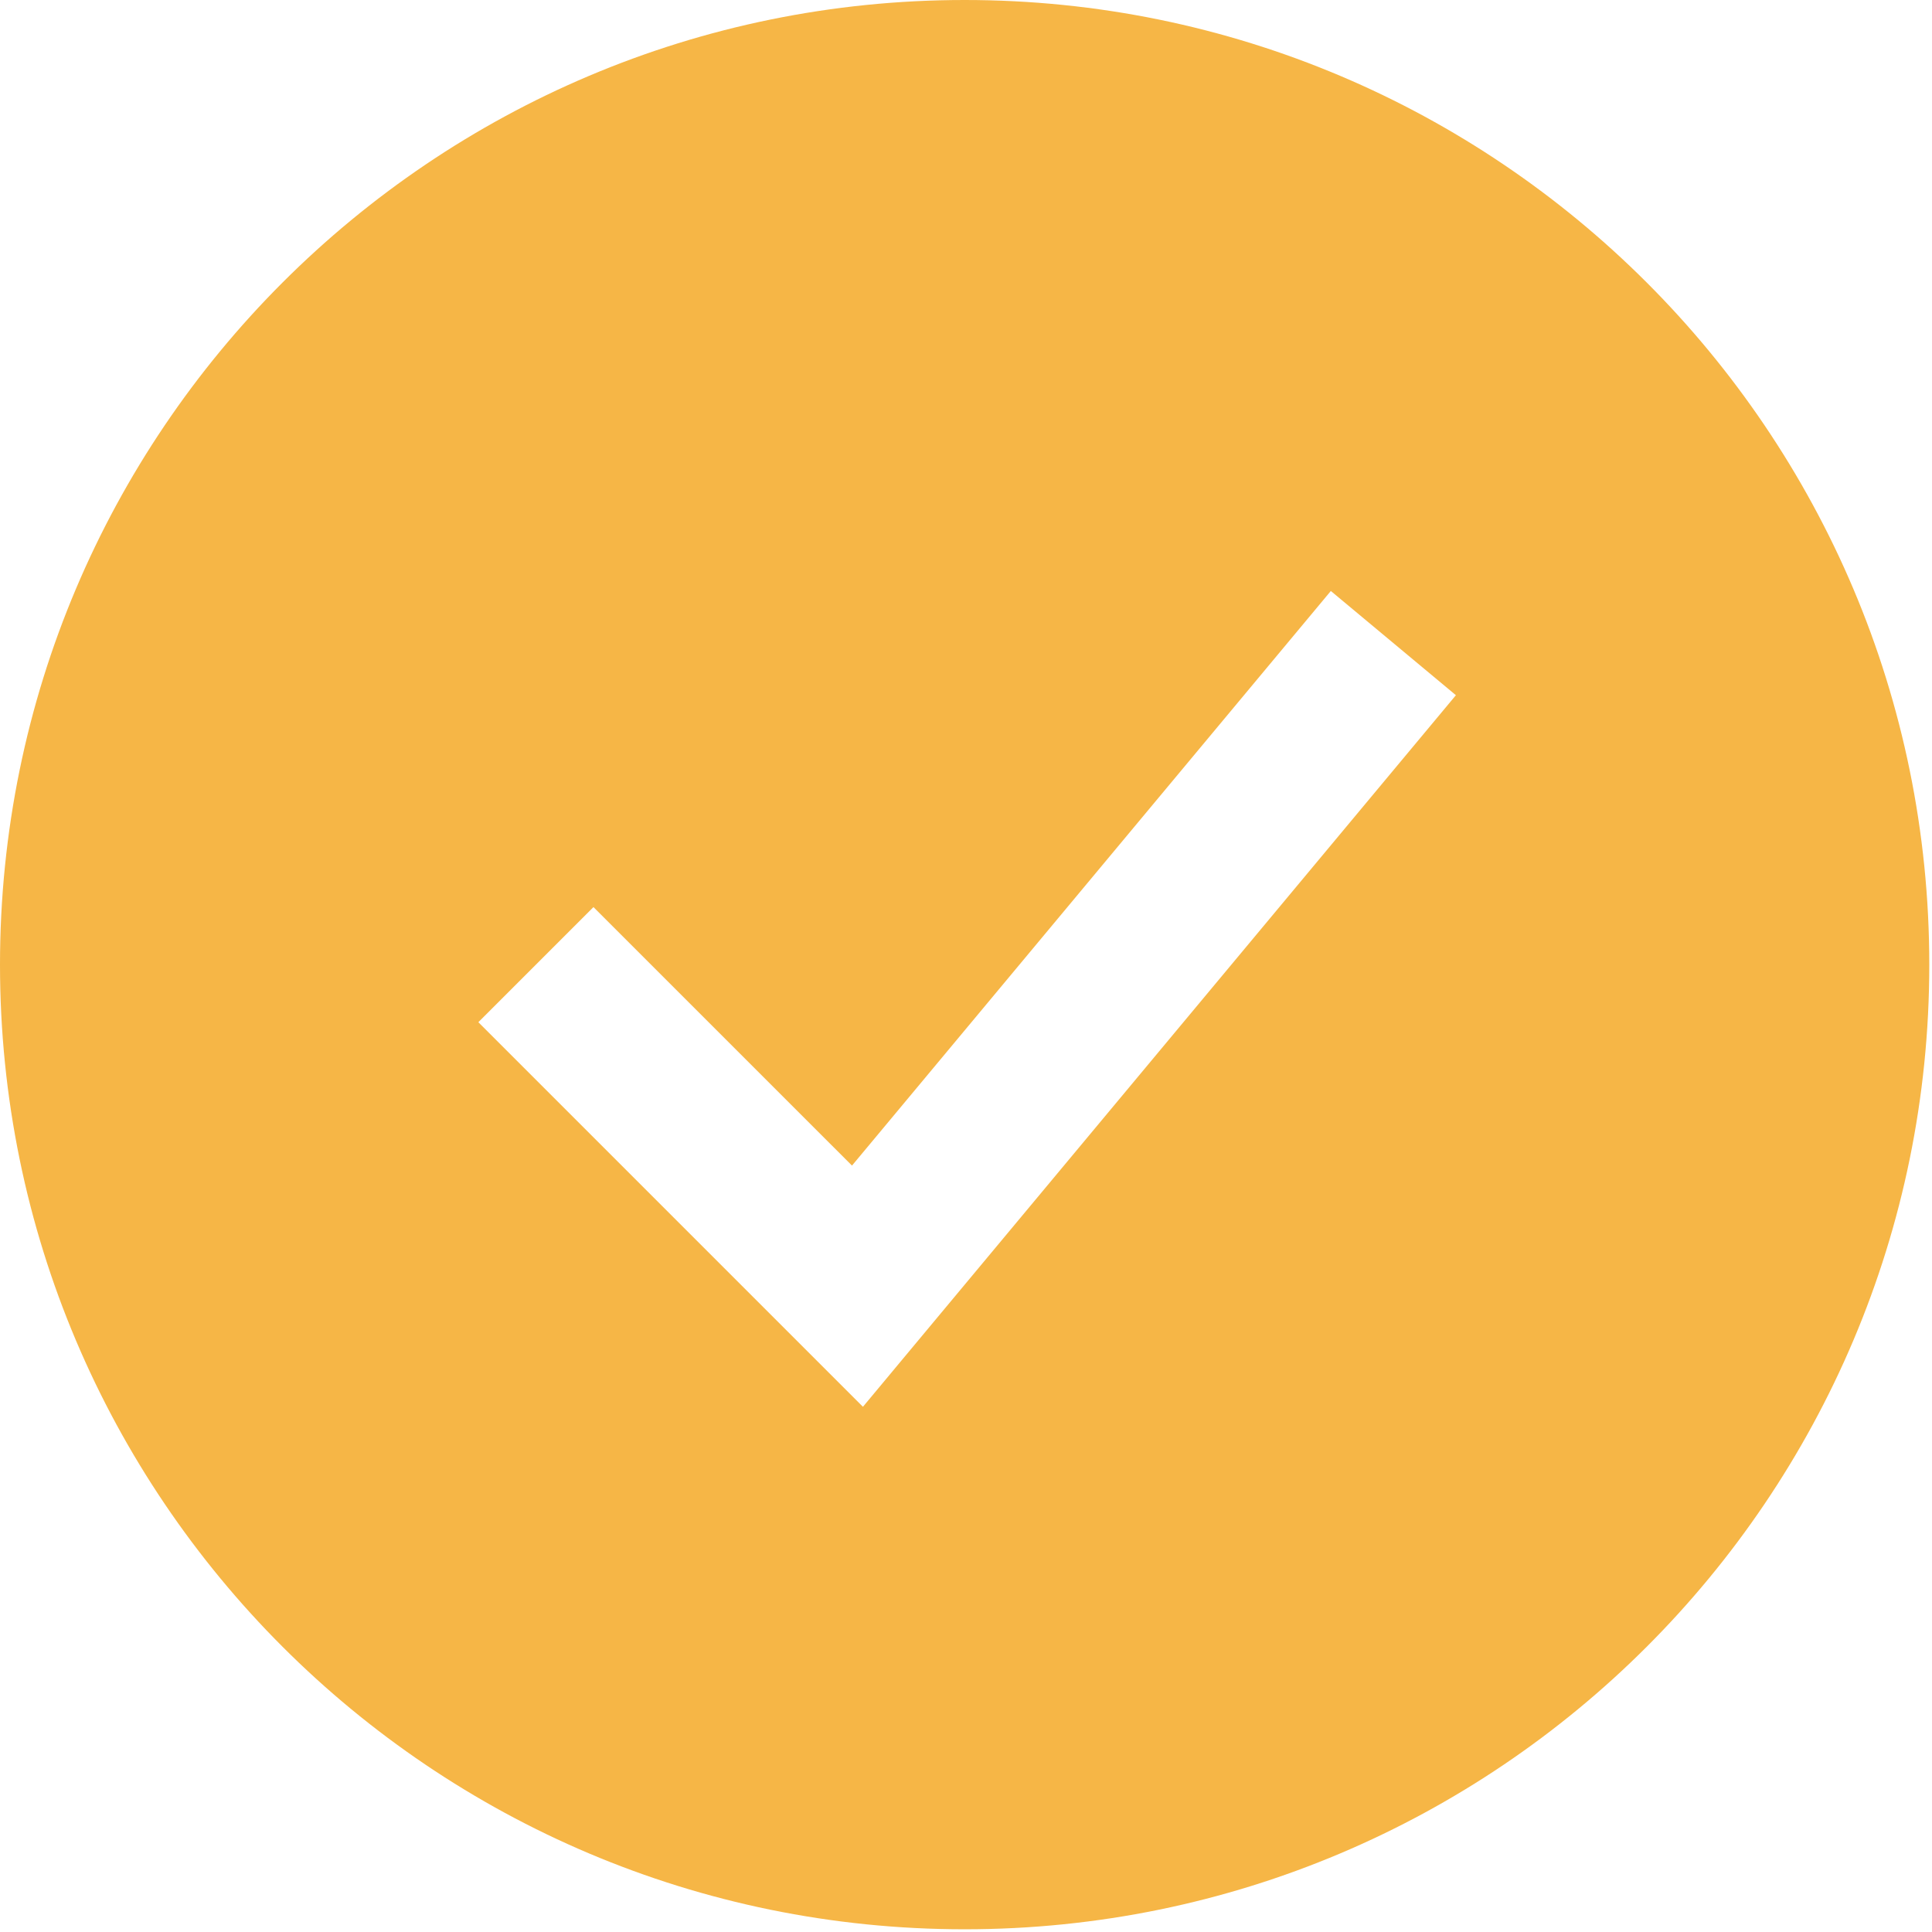
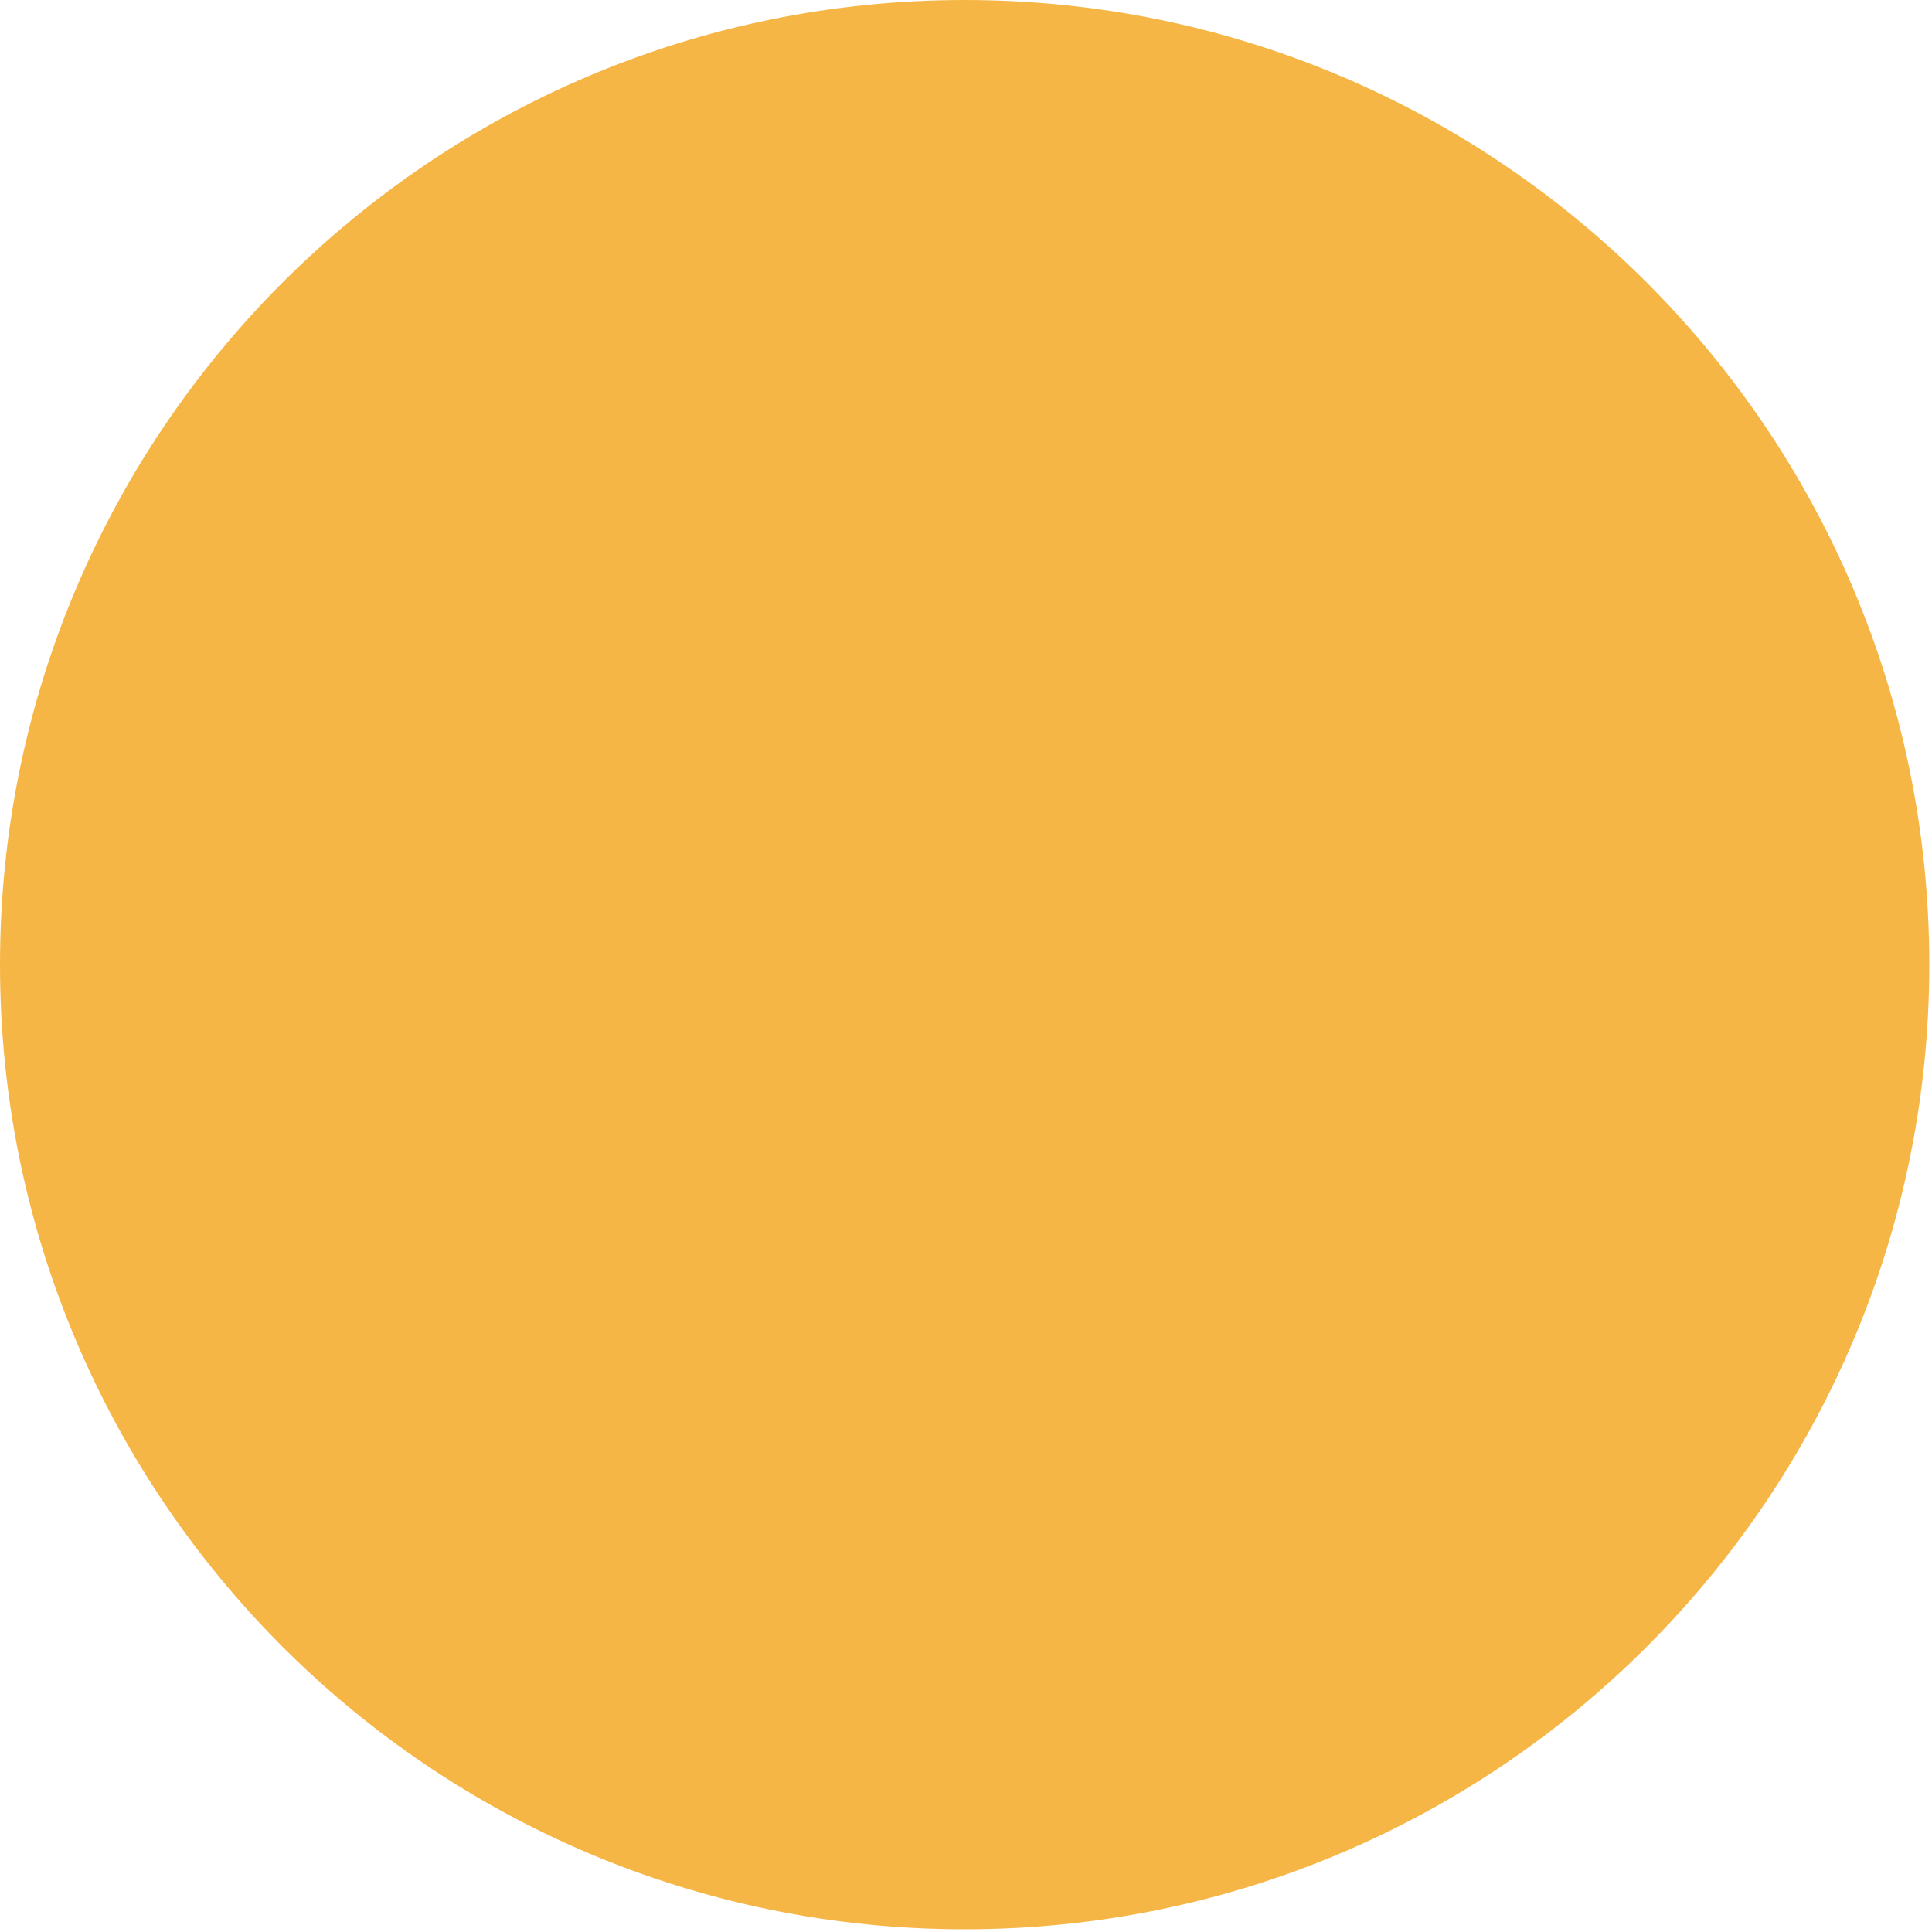
<svg xmlns="http://www.w3.org/2000/svg" width="178" height="178" viewBox="0 0 178 178" fill="none">
-   <path fill-rule="evenodd" clip-rule="evenodd" d="M88.875 177.75C137.959 177.75 177.75 137.959 177.75 88.875C177.75 39.791 137.959 0 88.875 0C39.791 0 0 39.791 0 88.875C0 137.959 39.791 177.75 88.875 177.75ZM134.137 64.051L122.613 54.449L78.496 107.389L54.678 83.572L44.072 94.178L79.504 129.611L134.137 64.051Z" fill="#F6B646" />
+   <path fillRule="evenodd" clipRule="evenodd" d="M88.875 177.75C137.959 177.75 177.75 137.959 177.75 88.875C177.75 39.791 137.959 0 88.875 0C39.791 0 0 39.791 0 88.875C0 137.959 39.791 177.75 88.875 177.75ZM134.137 64.051L122.613 54.449L78.496 107.389L54.678 83.572L44.072 94.178L79.504 129.611L134.137 64.051Z" fill="#F6B646" />
</svg>
